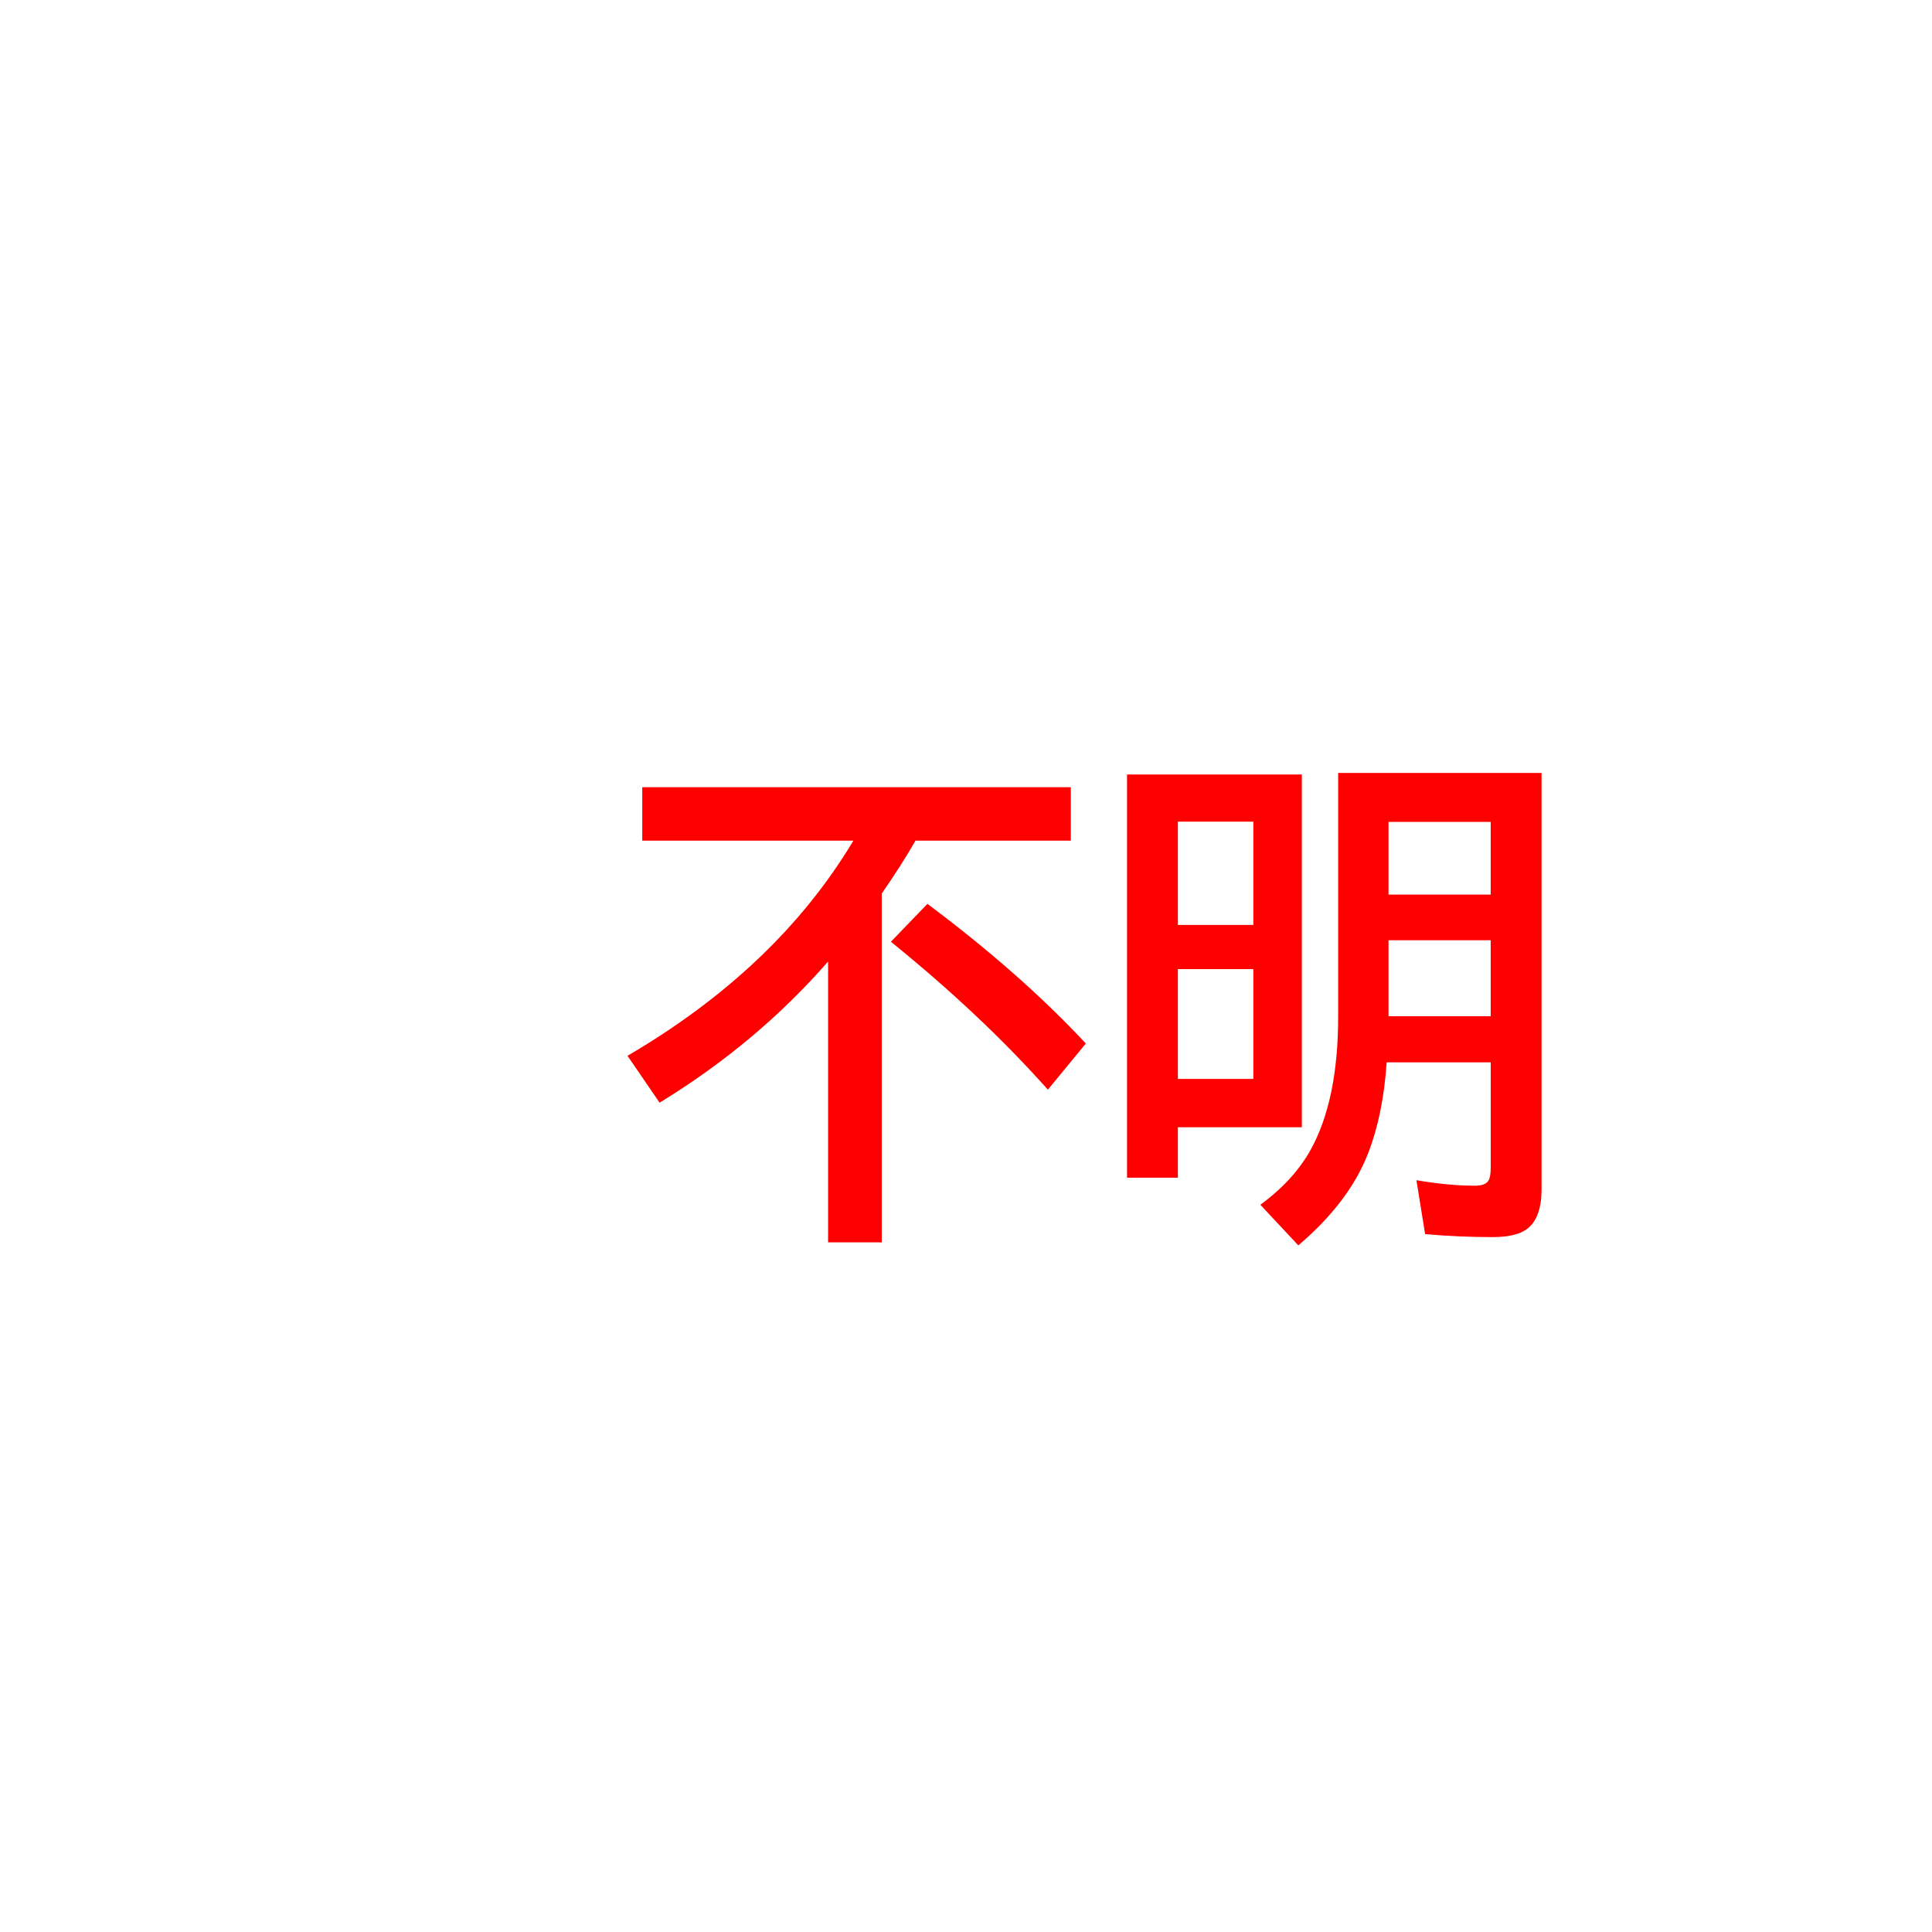
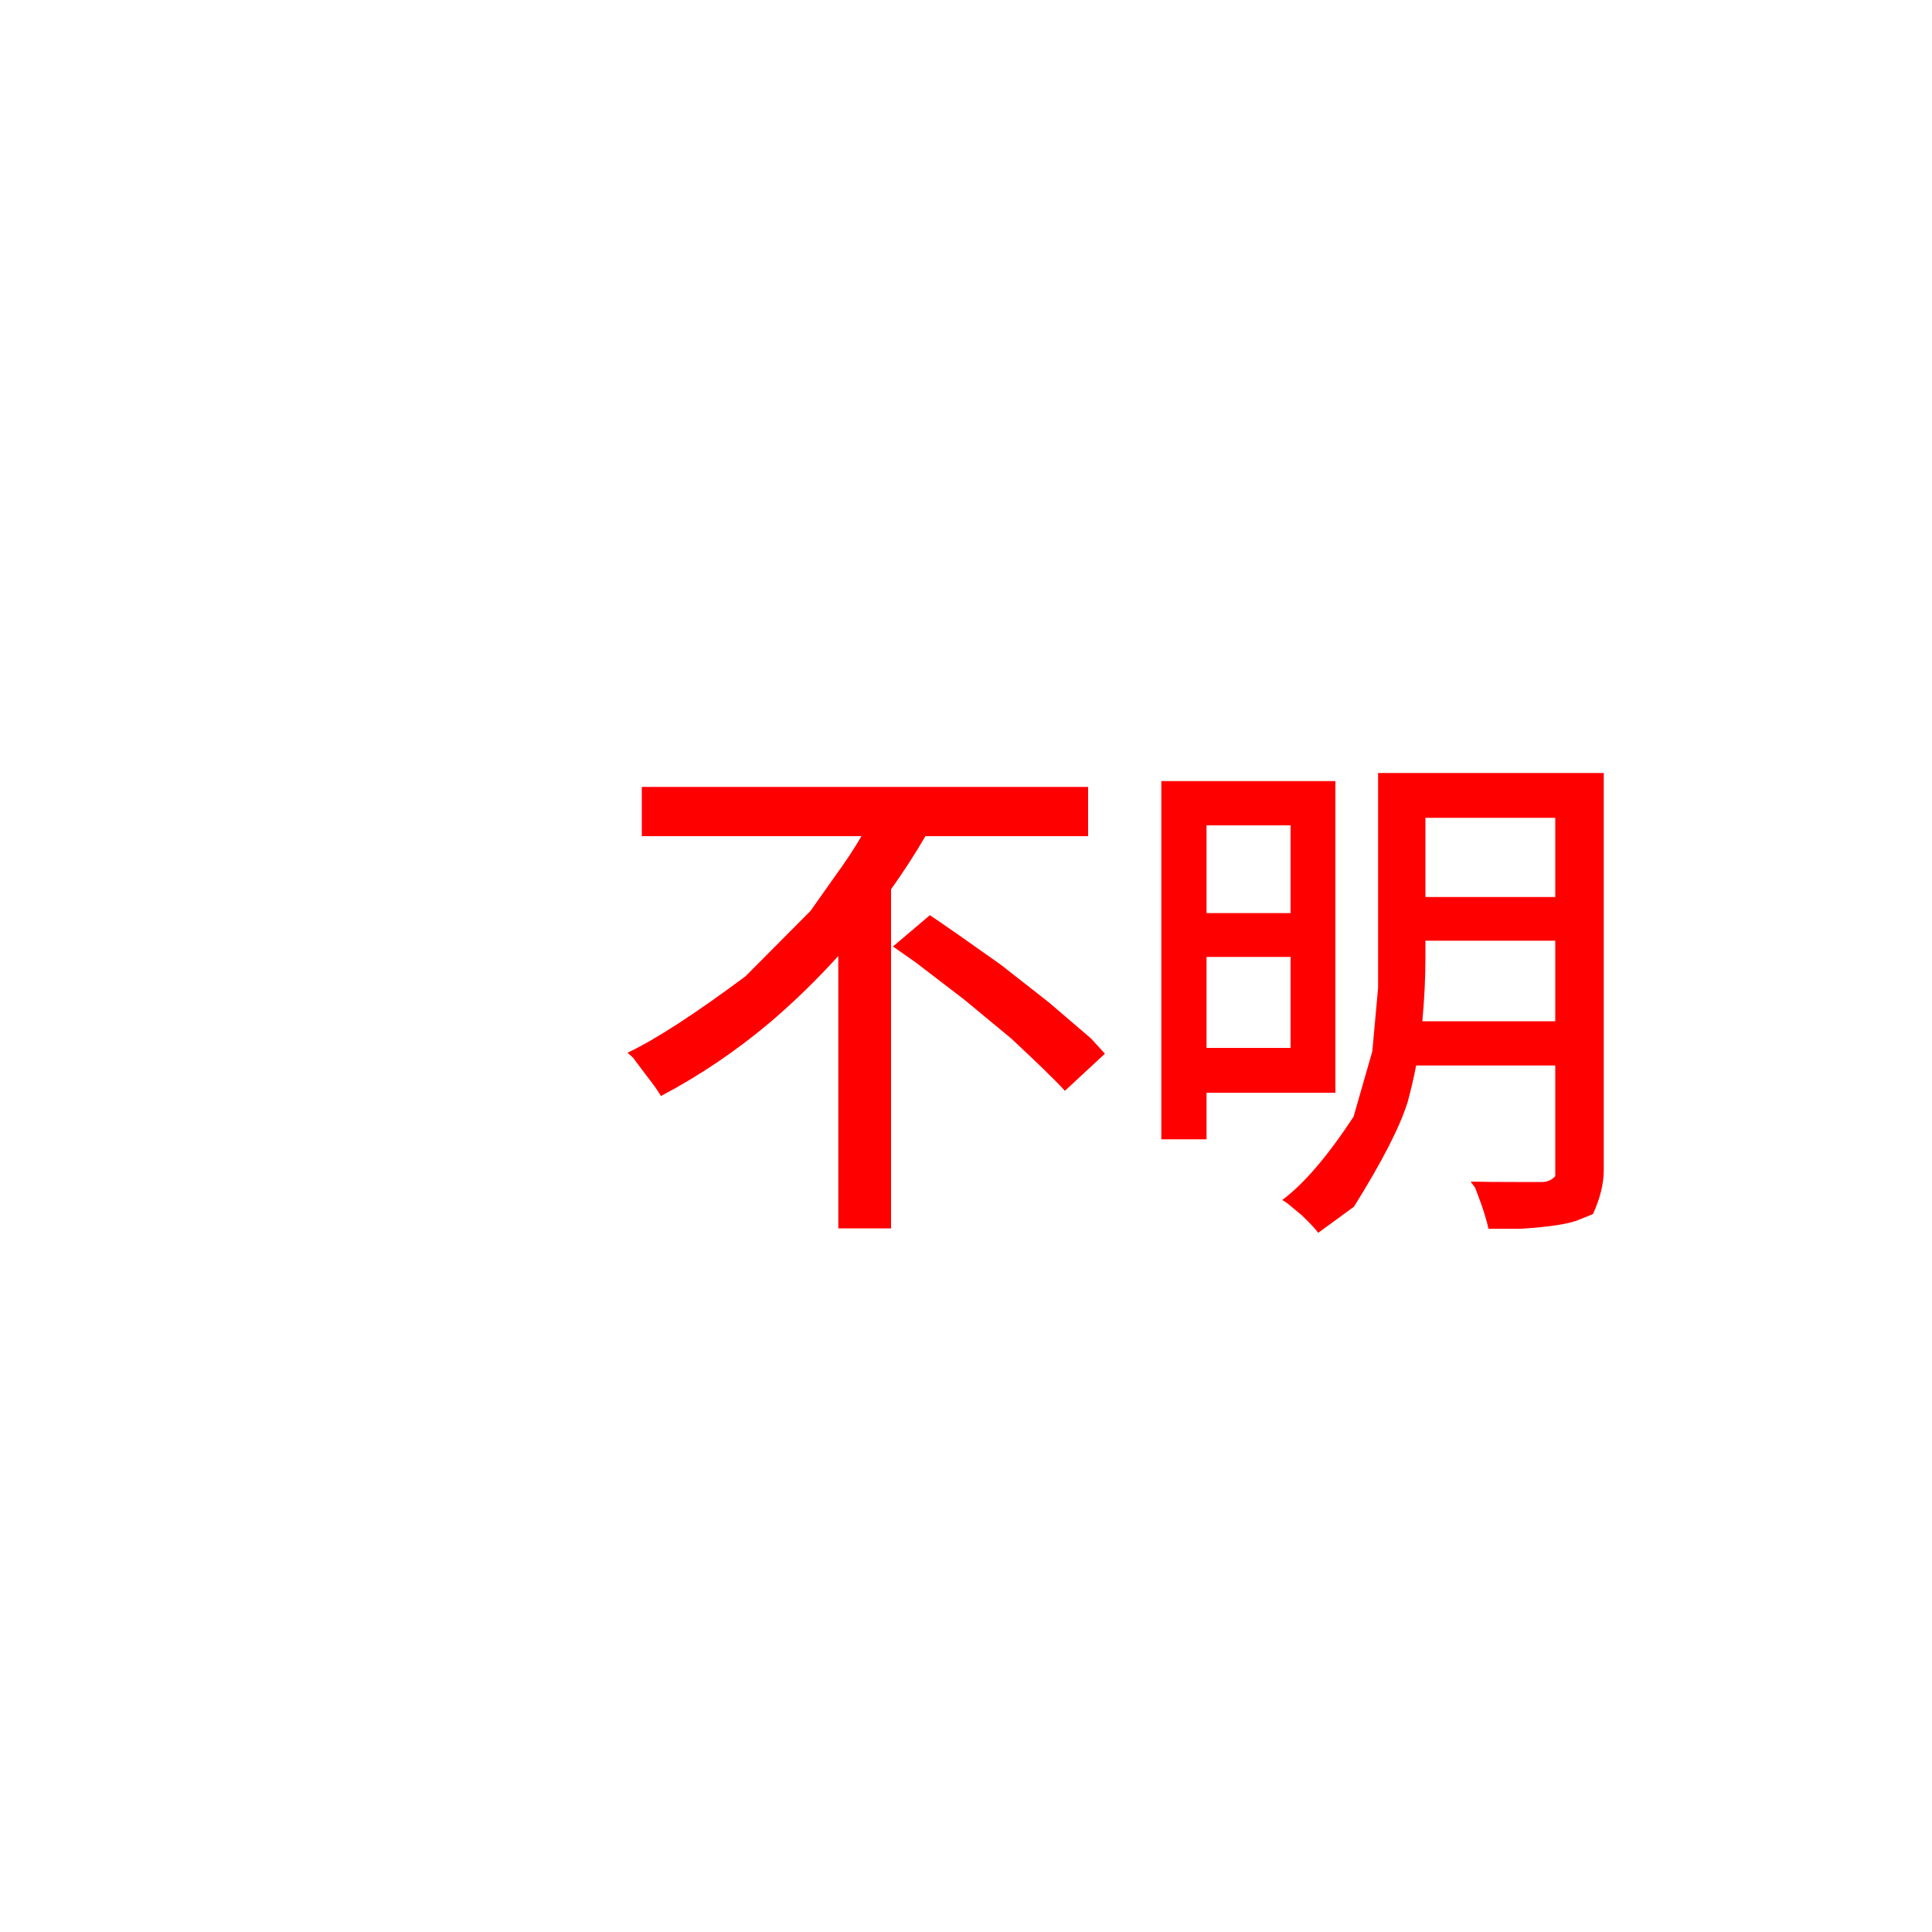
- <svg xmlns="http://www.w3.org/2000/svg" version="1.1" width="100" height="100" viewBox="0,0,100,100">
-   <g transform="translate(-190,-130)">
-     <g data-paper-data="{&quot;isPaintingLayer&quot;:true}" fill-rule="nonzero" stroke-linecap="butt" stroke-linejoin="miter" stroke-miterlimit="10" stroke-dasharray="" stroke-dashoffset="0" style="mix-blend-mode: normal">
-       <path d="M190,230v-100h100v100z" fill="none" stroke="#959196" stroke-width="0" />
-       <path d="M237.385,173.513c-0.453,0.796 -1.035,1.709 -1.746,2.738v18.053h-2.777v-14.536c-2.45,2.812 -5.357,5.248 -8.721,7.307l-1.662,-2.427c5.159,-3.02 9.056,-6.732 11.692,-11.136h-10.928v-2.764h22.183v2.764zM244.238,186.401c-2.296,-2.578 -5.005,-5.131 -8.126,-7.657l1.892,-1.96c3.218,2.405 5.951,4.815 8.199,7.229z" fill="#ff0000" stroke="none" stroke-width="1" />
-       <path d="M261.773,184.987c-0.121,1.826 -0.449,3.413 -0.982,4.763c-0.655,1.661 -1.852,3.232 -3.59,4.711l-1.965,-2.103c1.156,-0.848 2.026,-1.8 2.608,-2.855c0.946,-1.713 1.419,-4.006 1.419,-6.879v-12.615h10.527v21.557c0,0.943 -0.23,1.609 -0.691,1.999c-0.372,0.311 -0.982,0.467 -1.831,0.467c-1.189,0 -2.357,-0.052 -3.505,-0.156l-0.449,-2.79c1.092,0.19 2.102,0.286 3.032,0.286c0.38,0 0.619,-0.1 0.716,-0.299c0.065,-0.138 0.097,-0.35 0.097,-0.636v-5.451zM261.87,182.599h5.288v-3.932h-5.288v3.673v0.26zM261.87,176.304h5.288v-3.764h-5.288zM257.383,170.087v18.261h-6.416v2.609h-2.632v-20.869zM250.967,172.527v5.347h3.905v-5.347zM250.967,180.159v5.685h3.905v-5.685z" fill="#ff0000" stroke="none" stroke-width="1" />
+ <svg xmlns="http://www.w3.org/2000/svg" version="1.1" width="100" height="100" viewBox="0,0,100,100" id="svg4">
+   <defs id="defs4" />
+   <g transform="translate(-190,-130)" id="g4">
+     <g data-paper-data="{&quot;isPaintingLayer&quot;:true}" fill-rule="nonzero" stroke-linecap="butt" stroke-linejoin="miter" stroke-miterlimit="10" stroke-dasharray="" stroke-dashoffset="0" style="mix-blend-mode: normal" id="g3">
+       <path d="M190,230v-100h100v100z" fill="none" stroke="#959196" stroke-width="0" id="path1" />
    </g>
  </g>
+   <path d="M 33.22 40.73 L 56.32 40.73 L 56.32 43.28 L 47.90 43.28 Q 47.09 44.67 46.12 46.03 L 46.12 63.58 L 43.39 63.58 L 43.39 49.48 Q 41.76 51.29 39.89 52.89 Q 37.24 55.13 34.21 56.73 Q 34.03 56.40 33.39 55.58 Q 33.39 55.58 32.77 54.75 Q 32.77 54.75 32.48 54.49 Q 34.67 53.45 38.59 50.53 Q 38.59 50.53 41.95 47.15 Q 41.95 47.15 43.25 45.31 Q 44.00 44.29 44.59 43.28 L 33.22 43.28 Z M 46.22 48.99 L 48.13 47.37 Q 49.28 48.14 51.81 49.94 Q 51.81 49.94 54.31 51.90 Q 54.31 51.90 56.48 53.76 Q 56.48 53.76 57.19 54.54 L 55.12 56.46 Q 54.42 55.69 52.35 53.76 Q 52.35 53.76 49.91 51.74 Q 49.91 51.74 47.39 49.81 Q 47.39 49.81 46.22 48.99 Z M 71.33 40.01 L 83.01 40.01 L 83.01 60.57 Q 83.01 61.62 82.45 62.84 Q 82.45 62.84 81.76 63.12 Q 81.03 63.45 78.74 63.60 Q 78.74 63.60 77.04 63.60 Q 76.98 63.25 76.68 62.35 Q 76.68 62.35 76.35 61.47 Q 76.35 61.47 76.12 61.16 Q 76.96 61.18 78.48 61.18 Q 78.48 61.18 79.63 61.18 Q 79.63 61.18 79.86 61.18 Q 80.24 61.16 80.50 60.88 Q 80.50 60.88 80.50 60.53 L 80.50 55.15 L 73.30 55.15 Q 73.12 56.08 72.86 57.04 Q 72.26 58.97 70.08 62.46 Q 70.08 62.46 68.23 63.81 Q 68.05 63.55 67.39 62.91 Q 67.39 62.91 66.63 62.28 Q 66.63 62.28 66.37 62.11 Q 68.05 60.86 70.06 57.80 Q 70.06 57.80 71.03 54.42 Q 71.03 54.42 71.33 51.13 Q 71.33 51.13 71.33 49.58 Z M 60.11 40.43 L 69.12 40.43 L 69.12 56.56 L 62.45 56.56 L 62.45 58.97 L 60.11 58.97 Z M 73.78 48.69 L 73.78 49.58 Q 73.78 51.13 73.62 52.86 L 80.50 52.86 L 80.50 48.69 Z M 73.78 42.33 L 73.78 46.43 L 80.50 46.43 L 80.50 42.33 Z M 62.45 49.53 L 62.45 54.24 L 66.80 54.24 L 66.80 49.53 Z M 62.45 42.72 L 62.45 47.26 L 66.80 47.26 L 66.80 42.72 Z" xml:space="preserve" style="font-weight:613;font-size:26.667px;line-height:1.2;font-family:'Dream Han Sans SC';-inkscape-font-specification:'Dream Han Sans SC weight=613';text-align:start;writing-mode:lr-tb;direction:ltr;text-anchor:start;fill:#ff0000;fill-opacity:1" id="text4" data-original-text="不明" data-original-element="text" />
</svg>
